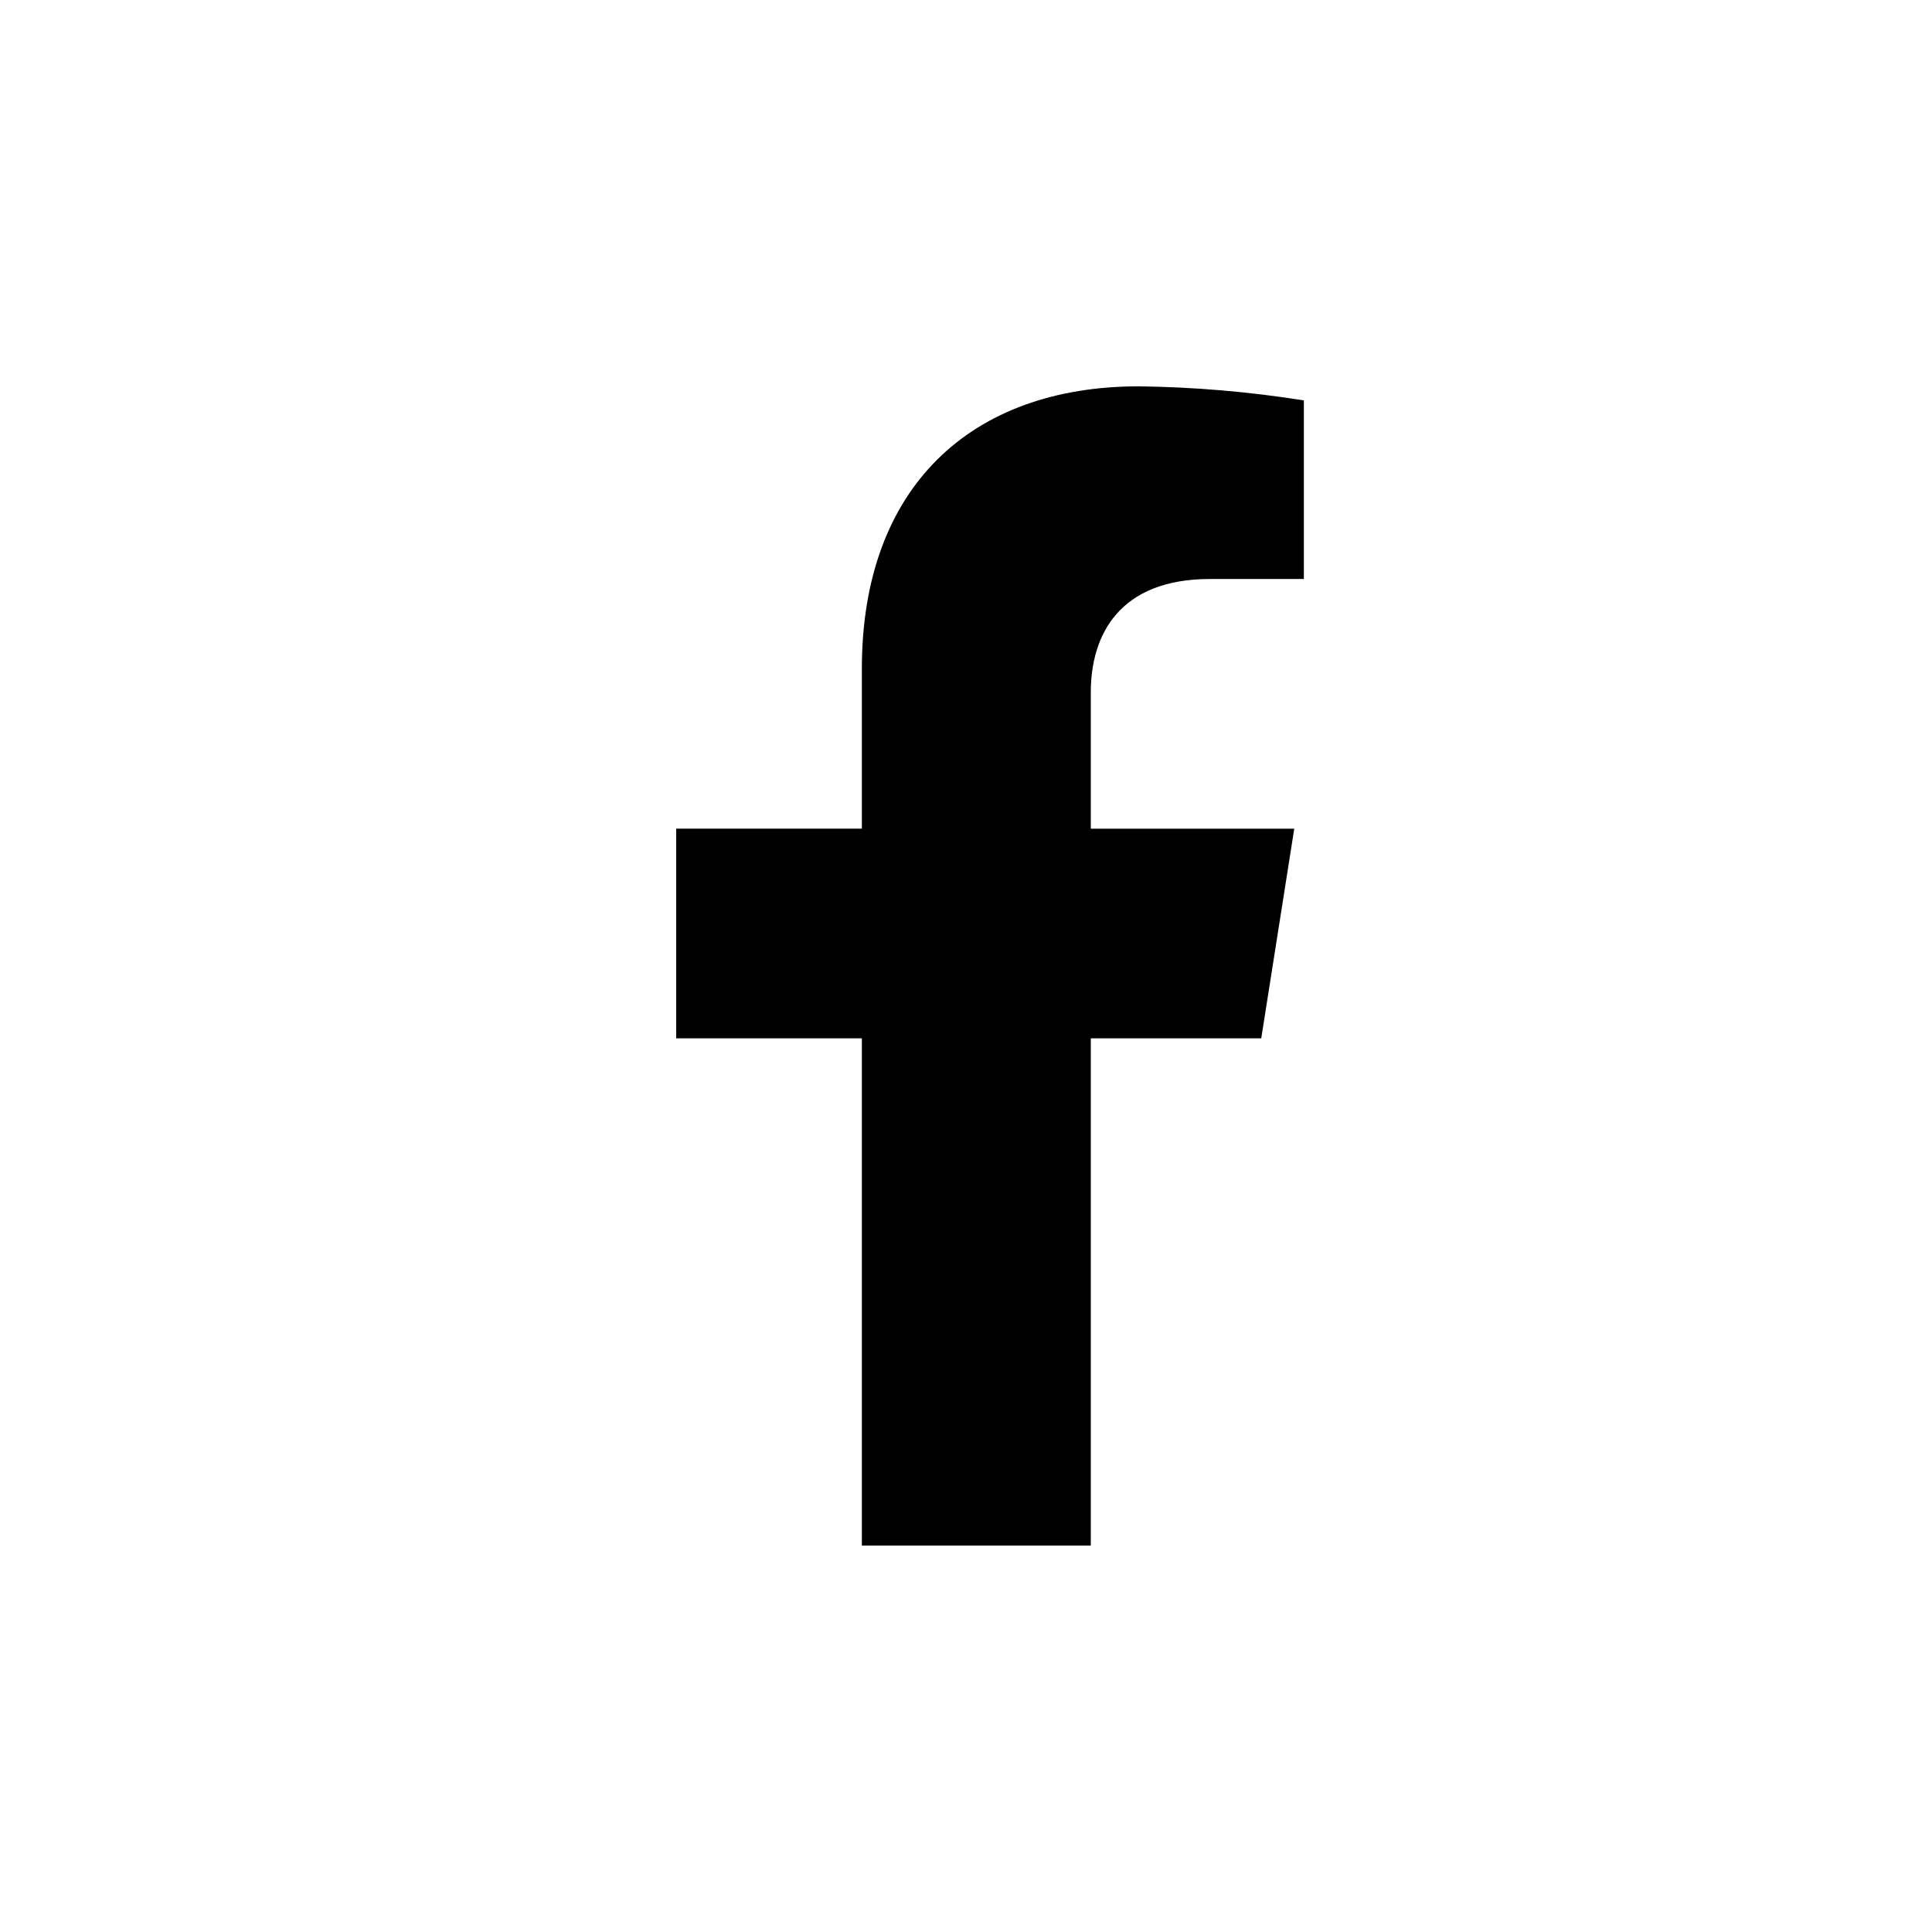
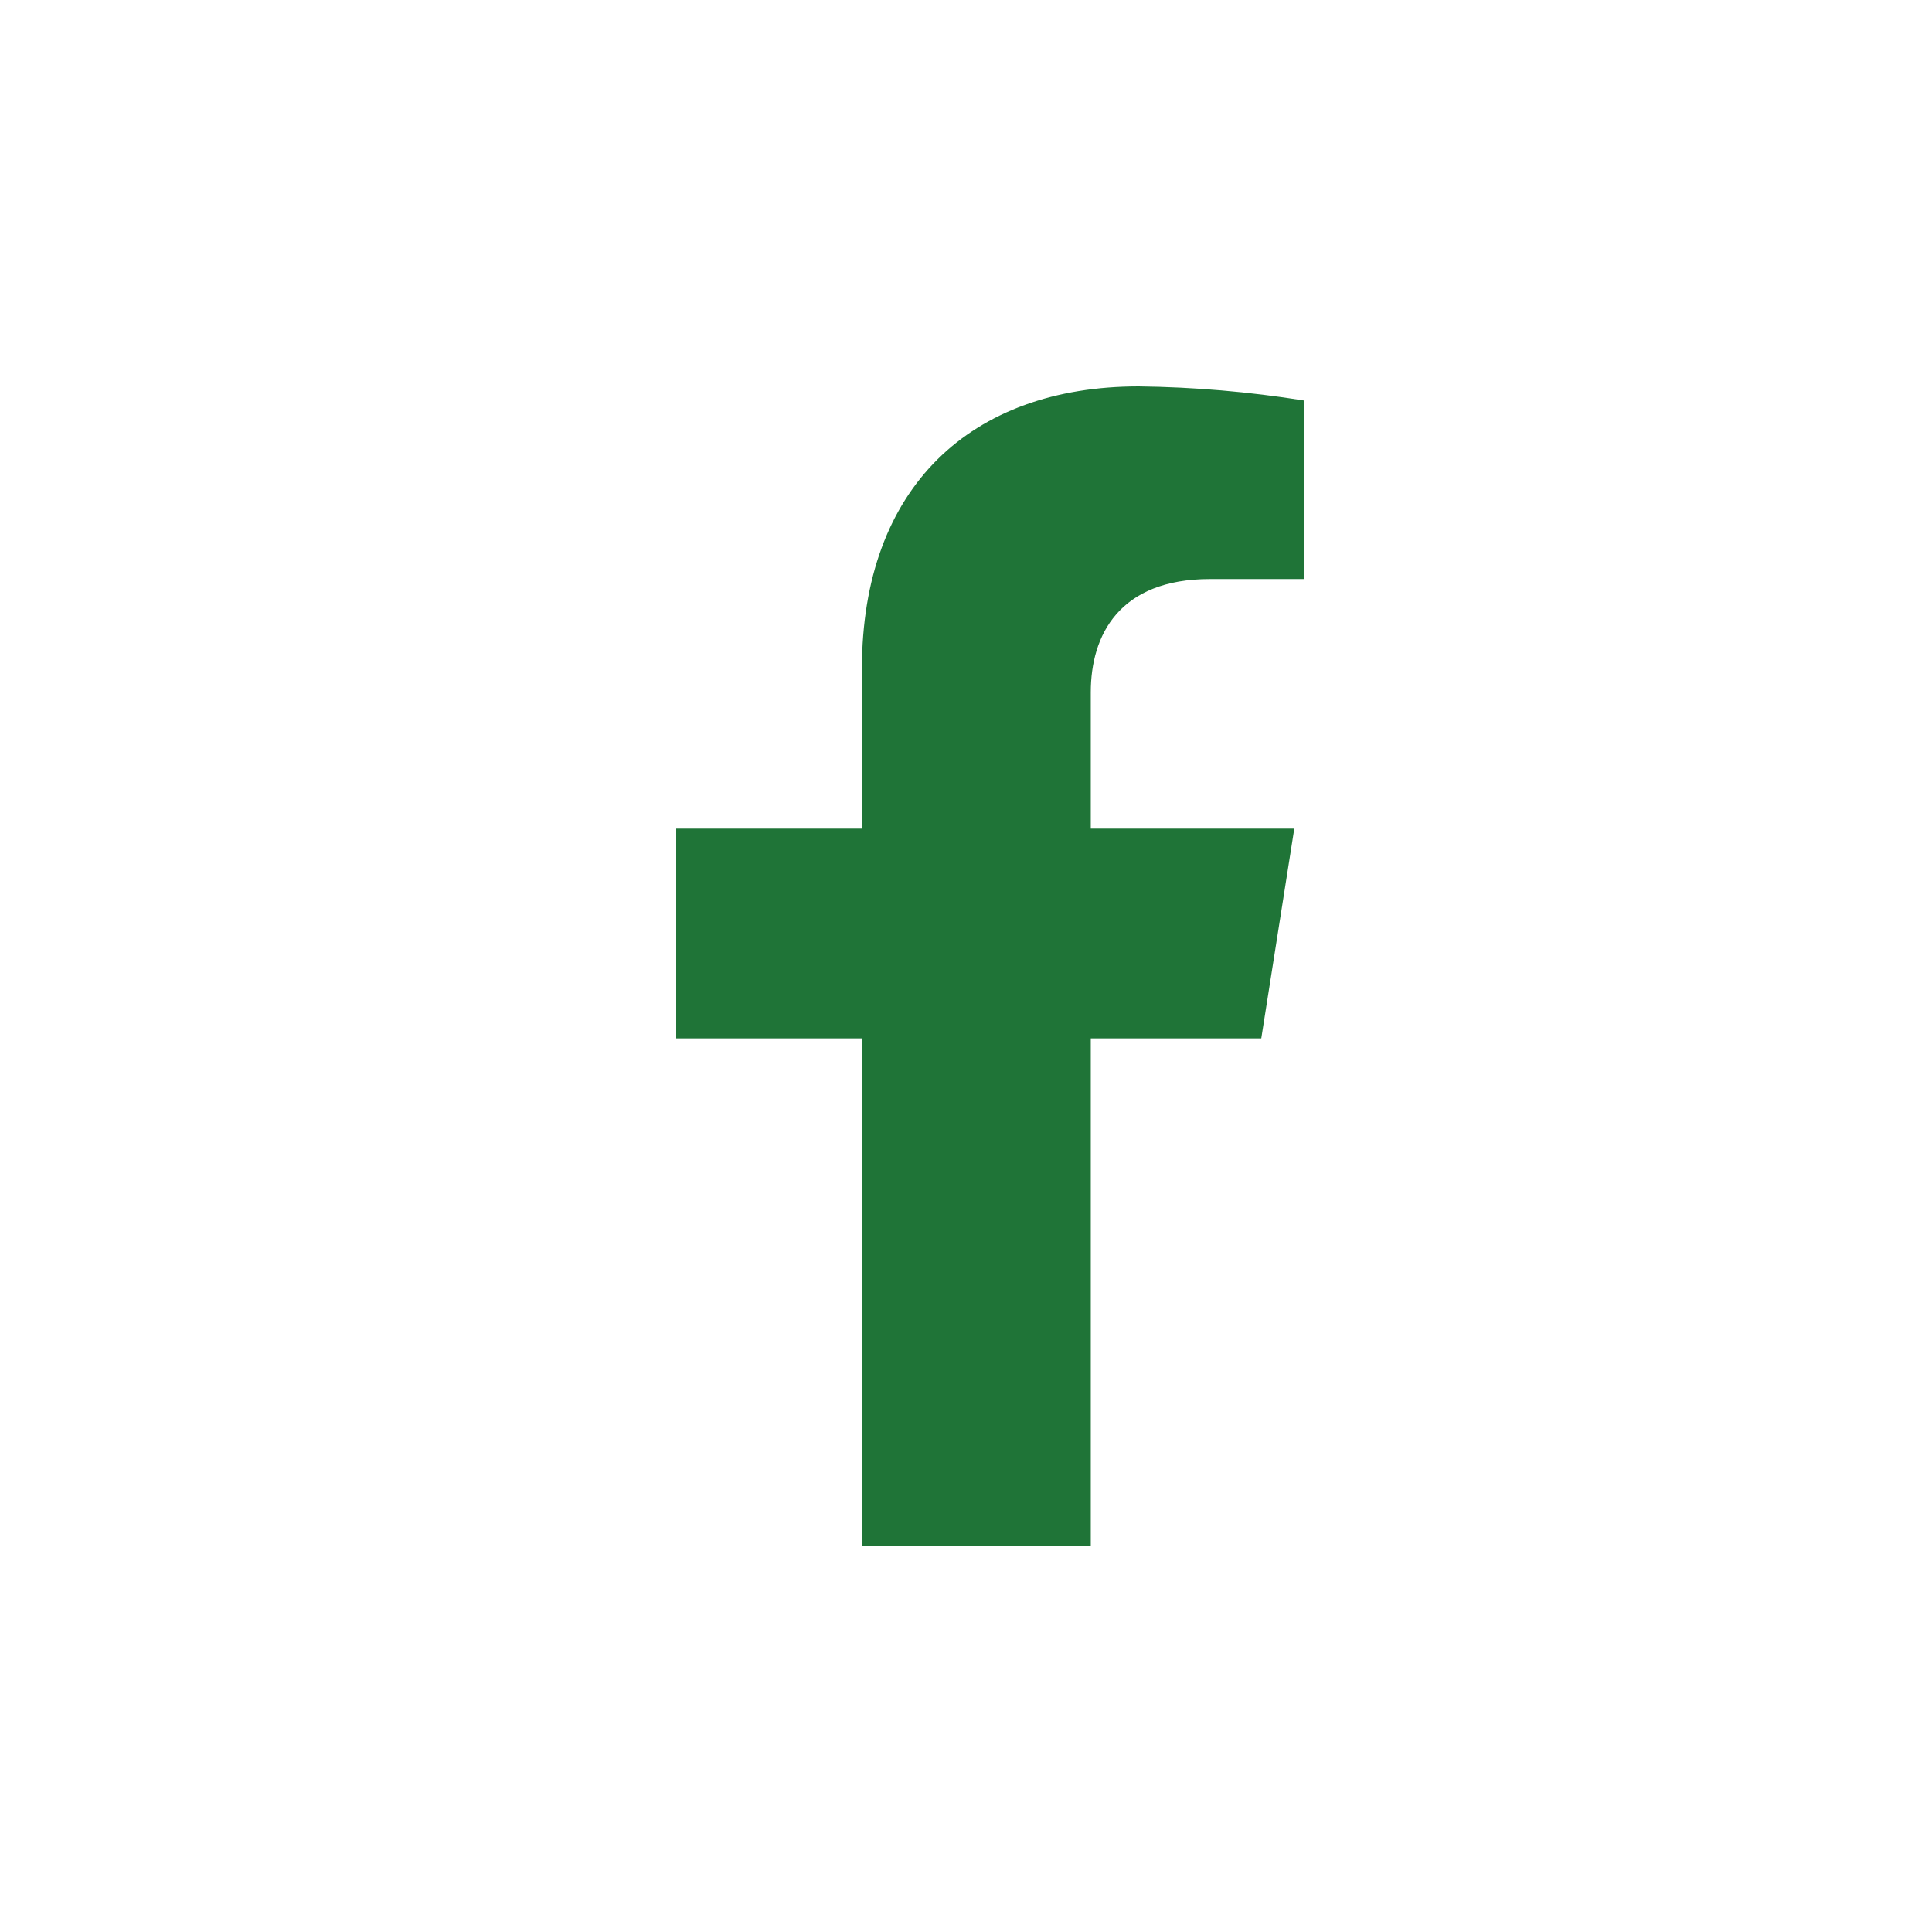
- <svg xmlns="http://www.w3.org/2000/svg" version="1.1" width="32" height="32" viewBox="0 0 32 32">
-   <path d="M20.89 17.199l0.547-3.473h-3.37v-2.258c0-0.95 0.471-1.878 1.975-1.878h1.554v-2.958c-0.905-0.144-1.819-0.222-2.736-0.233-2.774 0-4.585 1.666-4.585 4.678v2.648h-3.075v3.473h3.075v8.401h3.792v-8.401h2.823z" />
+ <svg xmlns="http://www.w3.org/2000/svg" width="24" height="24" viewBox="0 0 24 24" fill="none">
+   <path d="M15.668 12.899L16.078 10.294H13.55V8.601C13.55 7.889 13.903 7.193 15.031 7.193H16.197V4.975C15.518 4.867 14.832 4.808 14.145 4.8C12.065 4.8 10.707 6.049 10.707 8.308V10.294H8.4V12.899H10.707V19.2H13.55V12.899H15.668Z" fill="#1F7437" />
</svg>
